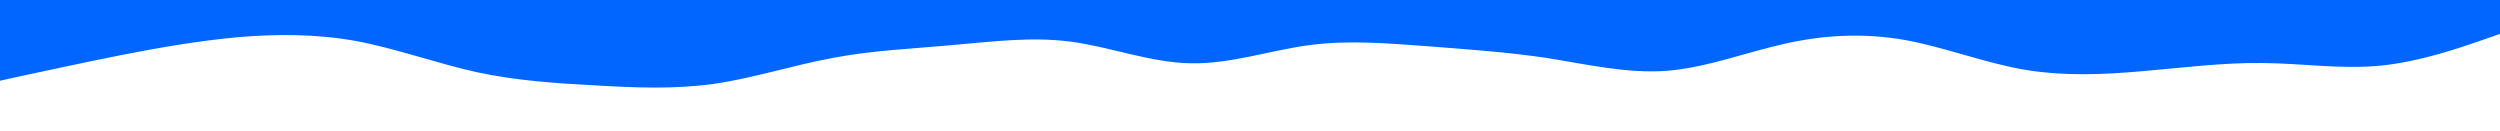
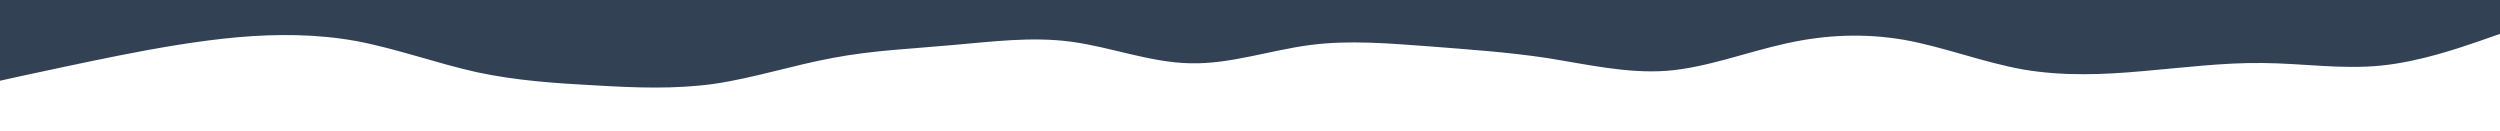
<svg xmlns="http://www.w3.org/2000/svg" id="visual" viewBox="0 0 960 50" width="960" height="50" version="1.1">
-   <path d="M0 31L7.7 29.3C15.3 27.7 30.7 24.3 45.8 21.3C61 18.3 76 15.7 91.2 14.3C106.3 13 121.7 13 137 15.8C152.3 18.7 167.7 24.3 183 27.7C198.3 31 213.7 32 228.8 32.8C244 33.7 259 34.3 274.2 32.2C289.3 30 304.7 25 320 22.2C335.3 19.3 350.7 18.7 365.8 17.3C381 16 396 14 411.2 16C426.3 18 441.7 24 457 24.3C472.3 24.7 487.7 19.3 503 17.3C518.3 15.3 533.7 16.7 548.8 17.8C564 19 579 20 594.2 22.3C609.3 24.7 624.7 28.3 640 27.2C655.3 26 670.7 20 685.8 16.7C701 13.3 716 12.7 731.2 15.3C746.3 18 761.7 24 777 26.7C792.3 29.3 807.7 28.7 823 27.3C838.3 26 853.7 24 868.8 24.2C884 24.3 899 26.7 914.2 25.2C929.3 23.7 944.7 18.3 952.3 15.7L960 13L960 0L952.3 0C944.7 0 929.3 0 914.2 0C899 0 884 0 868.8 0C853.7 0 838.3 0 823 0C807.7 0 792.3 0 777 0C761.7 0 746.3 0 731.2 0C716 0 701 0 685.8 0C670.7 0 655.3 0 640 0C624.7 0 609.3 0 594.2 0C579 0 564 0 548.8 0C533.7 0 518.3 0 503 0C487.7 0 472.3 0 457 0C441.7 0 426.3 0 411.2 0C396 0 381 0 365.8 0C350.7 0 335.3 0 320 0C304.7 0 289.3 0 274.2 0C259 0 244 0 228.8 0C213.7 0 198.3 0 183 0C167.7 0 152.3 0 137 0C121.7 0 106.3 0 91.2 0C76 0 61 0 45.8 0C30.7 0 15.3 0 7.7 0L0 0Z" fill="#0066FF" stroke-linecap="round" stroke-linejoin="miter" />
+   <path d="M0 31L7.7 29.3C15.3 27.7 30.7 24.3 45.8 21.3C61 18.3 76 15.7 91.2 14.3C106.3 13 121.7 13 137 15.8C152.3 18.7 167.7 24.3 183 27.7C198.3 31 213.7 32 228.8 32.8C244 33.7 259 34.3 274.2 32.2C289.3 30 304.7 25 320 22.2C335.3 19.3 350.7 18.7 365.8 17.3C381 16 396 14 411.2 16C426.3 18 441.7 24 457 24.3C472.3 24.7 487.7 19.3 503 17.3C518.3 15.3 533.7 16.7 548.8 17.8C564 19 579 20 594.2 22.3C609.3 24.7 624.7 28.3 640 27.2C655.3 26 670.7 20 685.8 16.7C701 13.3 716 12.7 731.2 15.3C746.3 18 761.7 24 777 26.7C792.3 29.3 807.7 28.7 823 27.3C838.3 26 853.7 24 868.8 24.2C884 24.3 899 26.7 914.2 25.2C929.3 23.7 944.7 18.3 952.3 15.7L960 13L960 0L952.3 0C944.7 0 929.3 0 914.2 0C899 0 884 0 868.8 0C853.7 0 838.3 0 823 0C807.7 0 792.3 0 777 0C761.7 0 746.3 0 731.2 0C716 0 701 0 685.8 0C670.7 0 655.3 0 640 0C624.7 0 609.3 0 594.2 0C579 0 564 0 548.8 0C533.7 0 518.3 0 503 0C487.7 0 472.3 0 457 0C441.7 0 426.3 0 411.2 0C396 0 381 0 365.8 0C350.7 0 335.3 0 320 0C304.7 0 289.3 0 274.2 0C259 0 244 0 228.8 0C213.7 0 198.3 0 183 0C167.7 0 152.3 0 137 0C121.7 0 106.3 0 91.2 0C76 0 61 0 45.8 0C30.7 0 15.3 0 7.7 0L0 0Z" fill="#334155" stroke-linecap="round" stroke-linejoin="miter" />
</svg>
